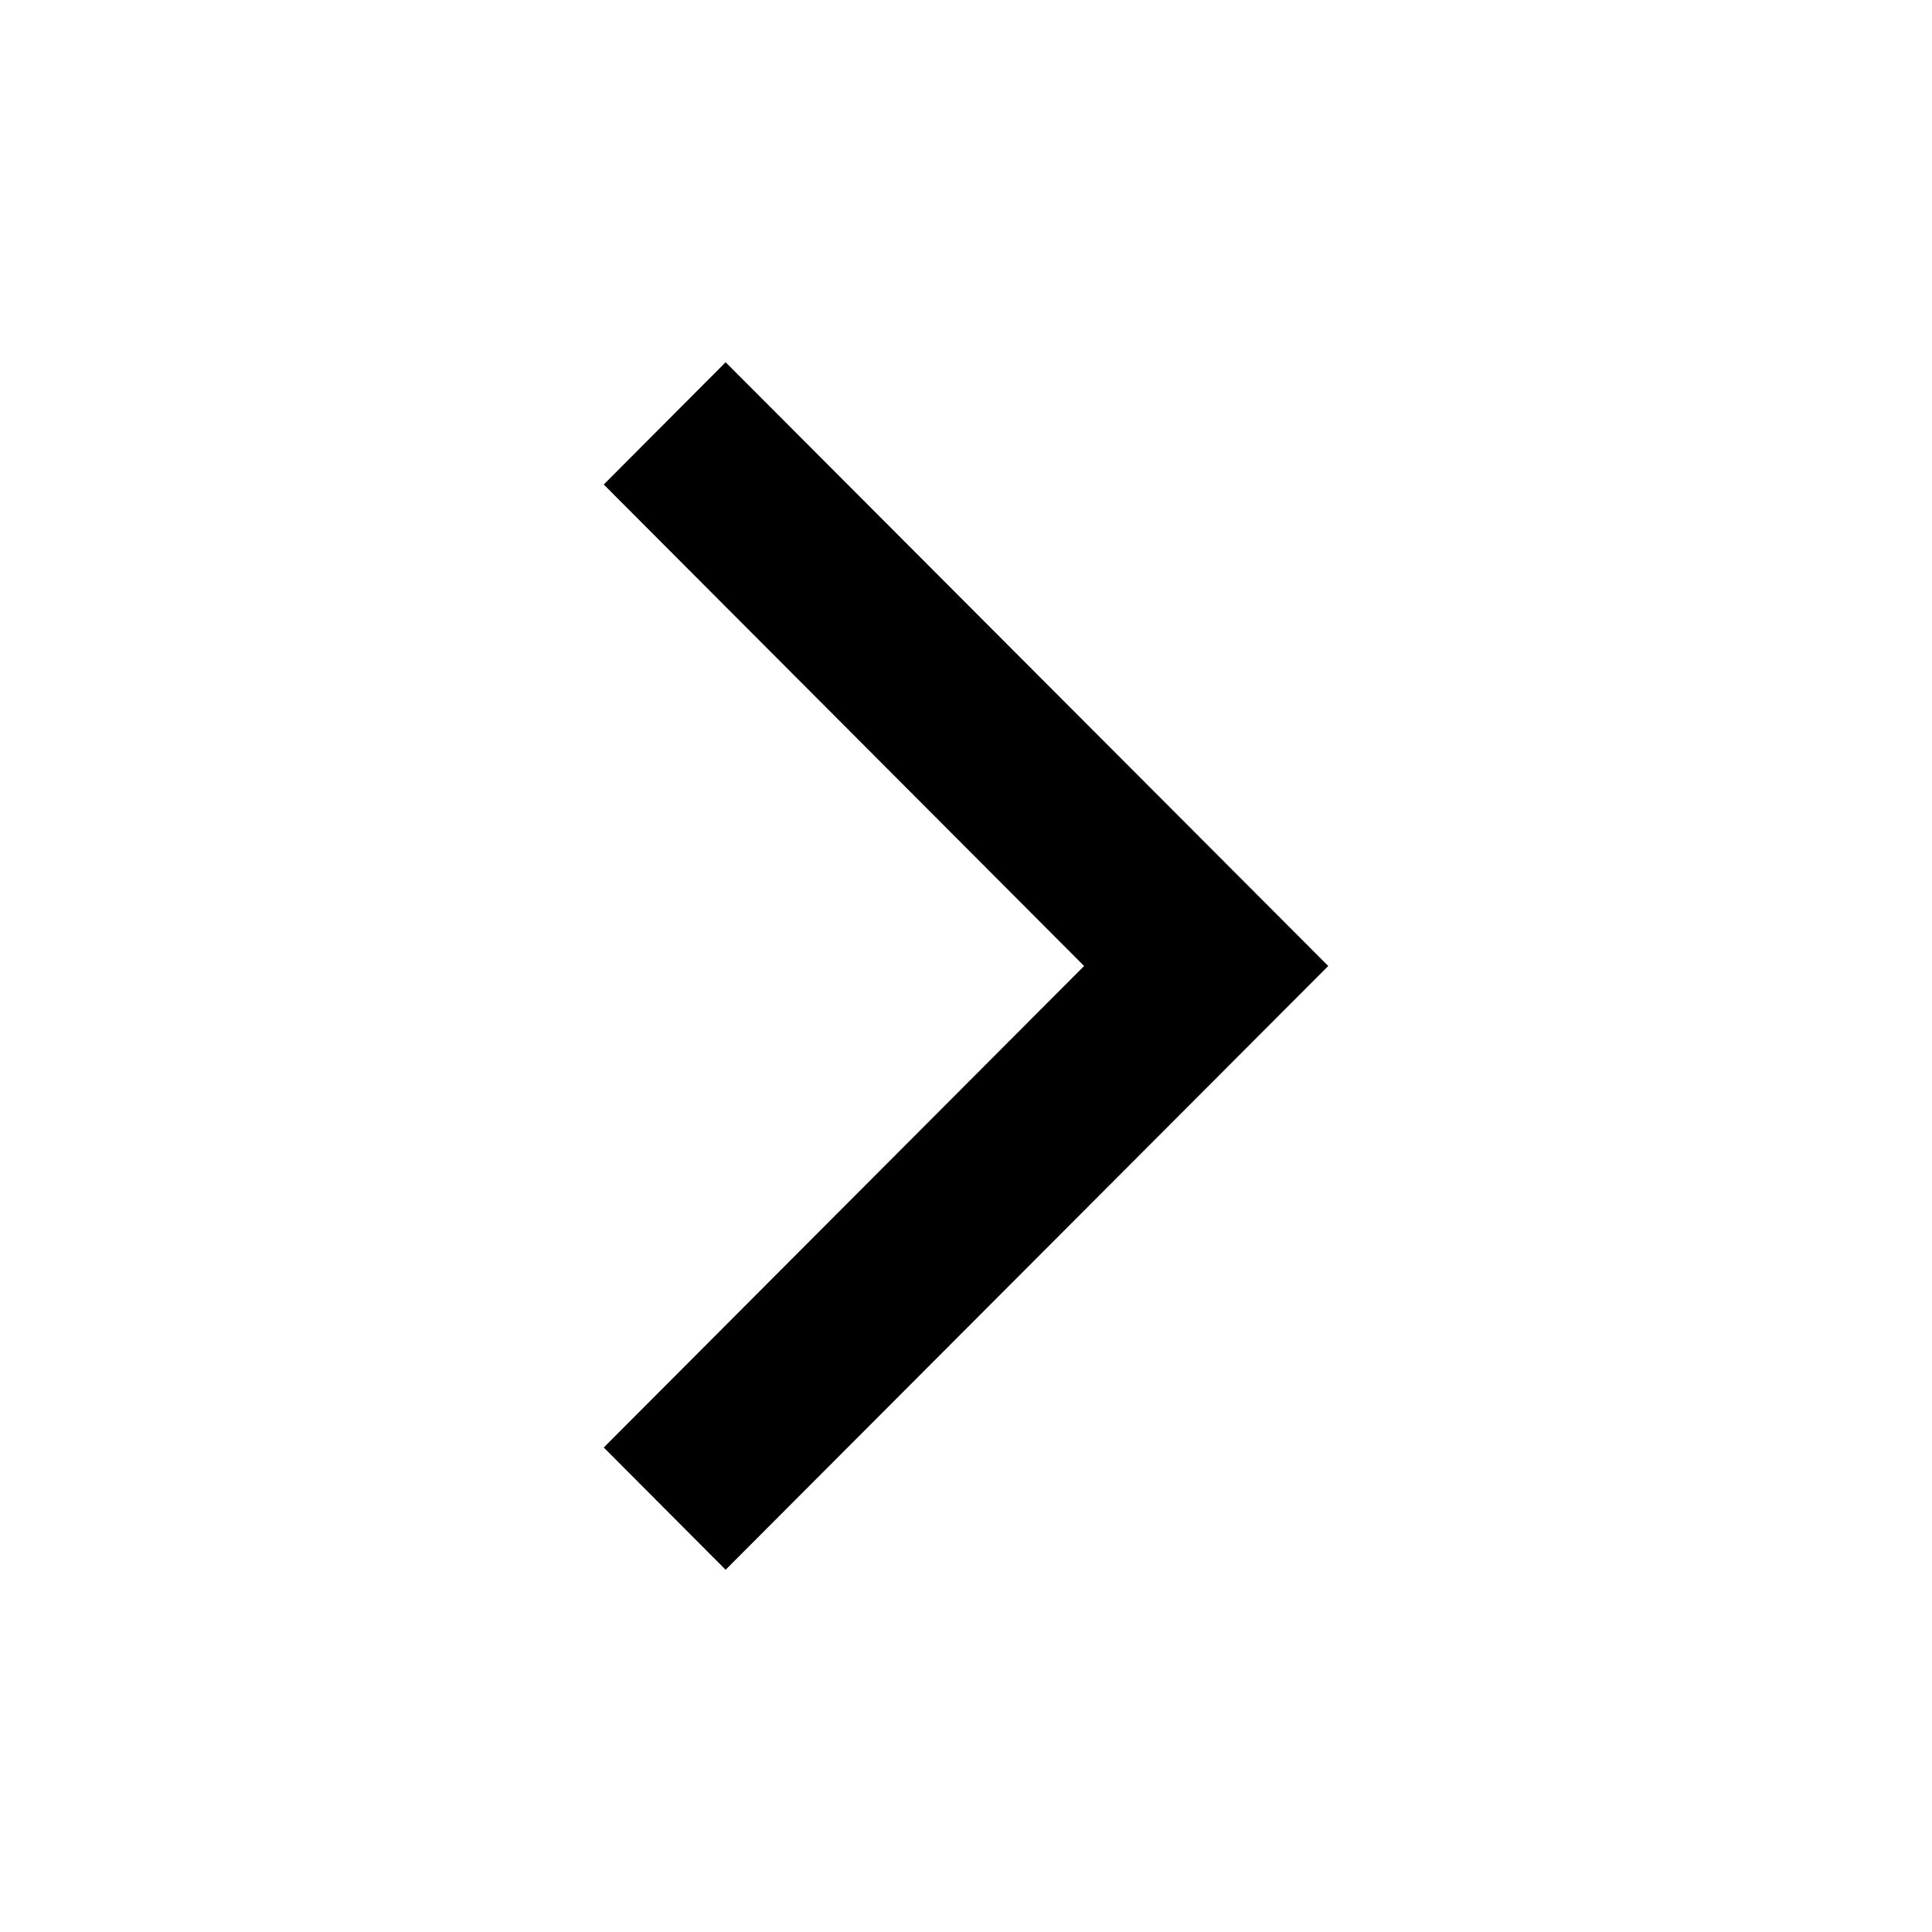
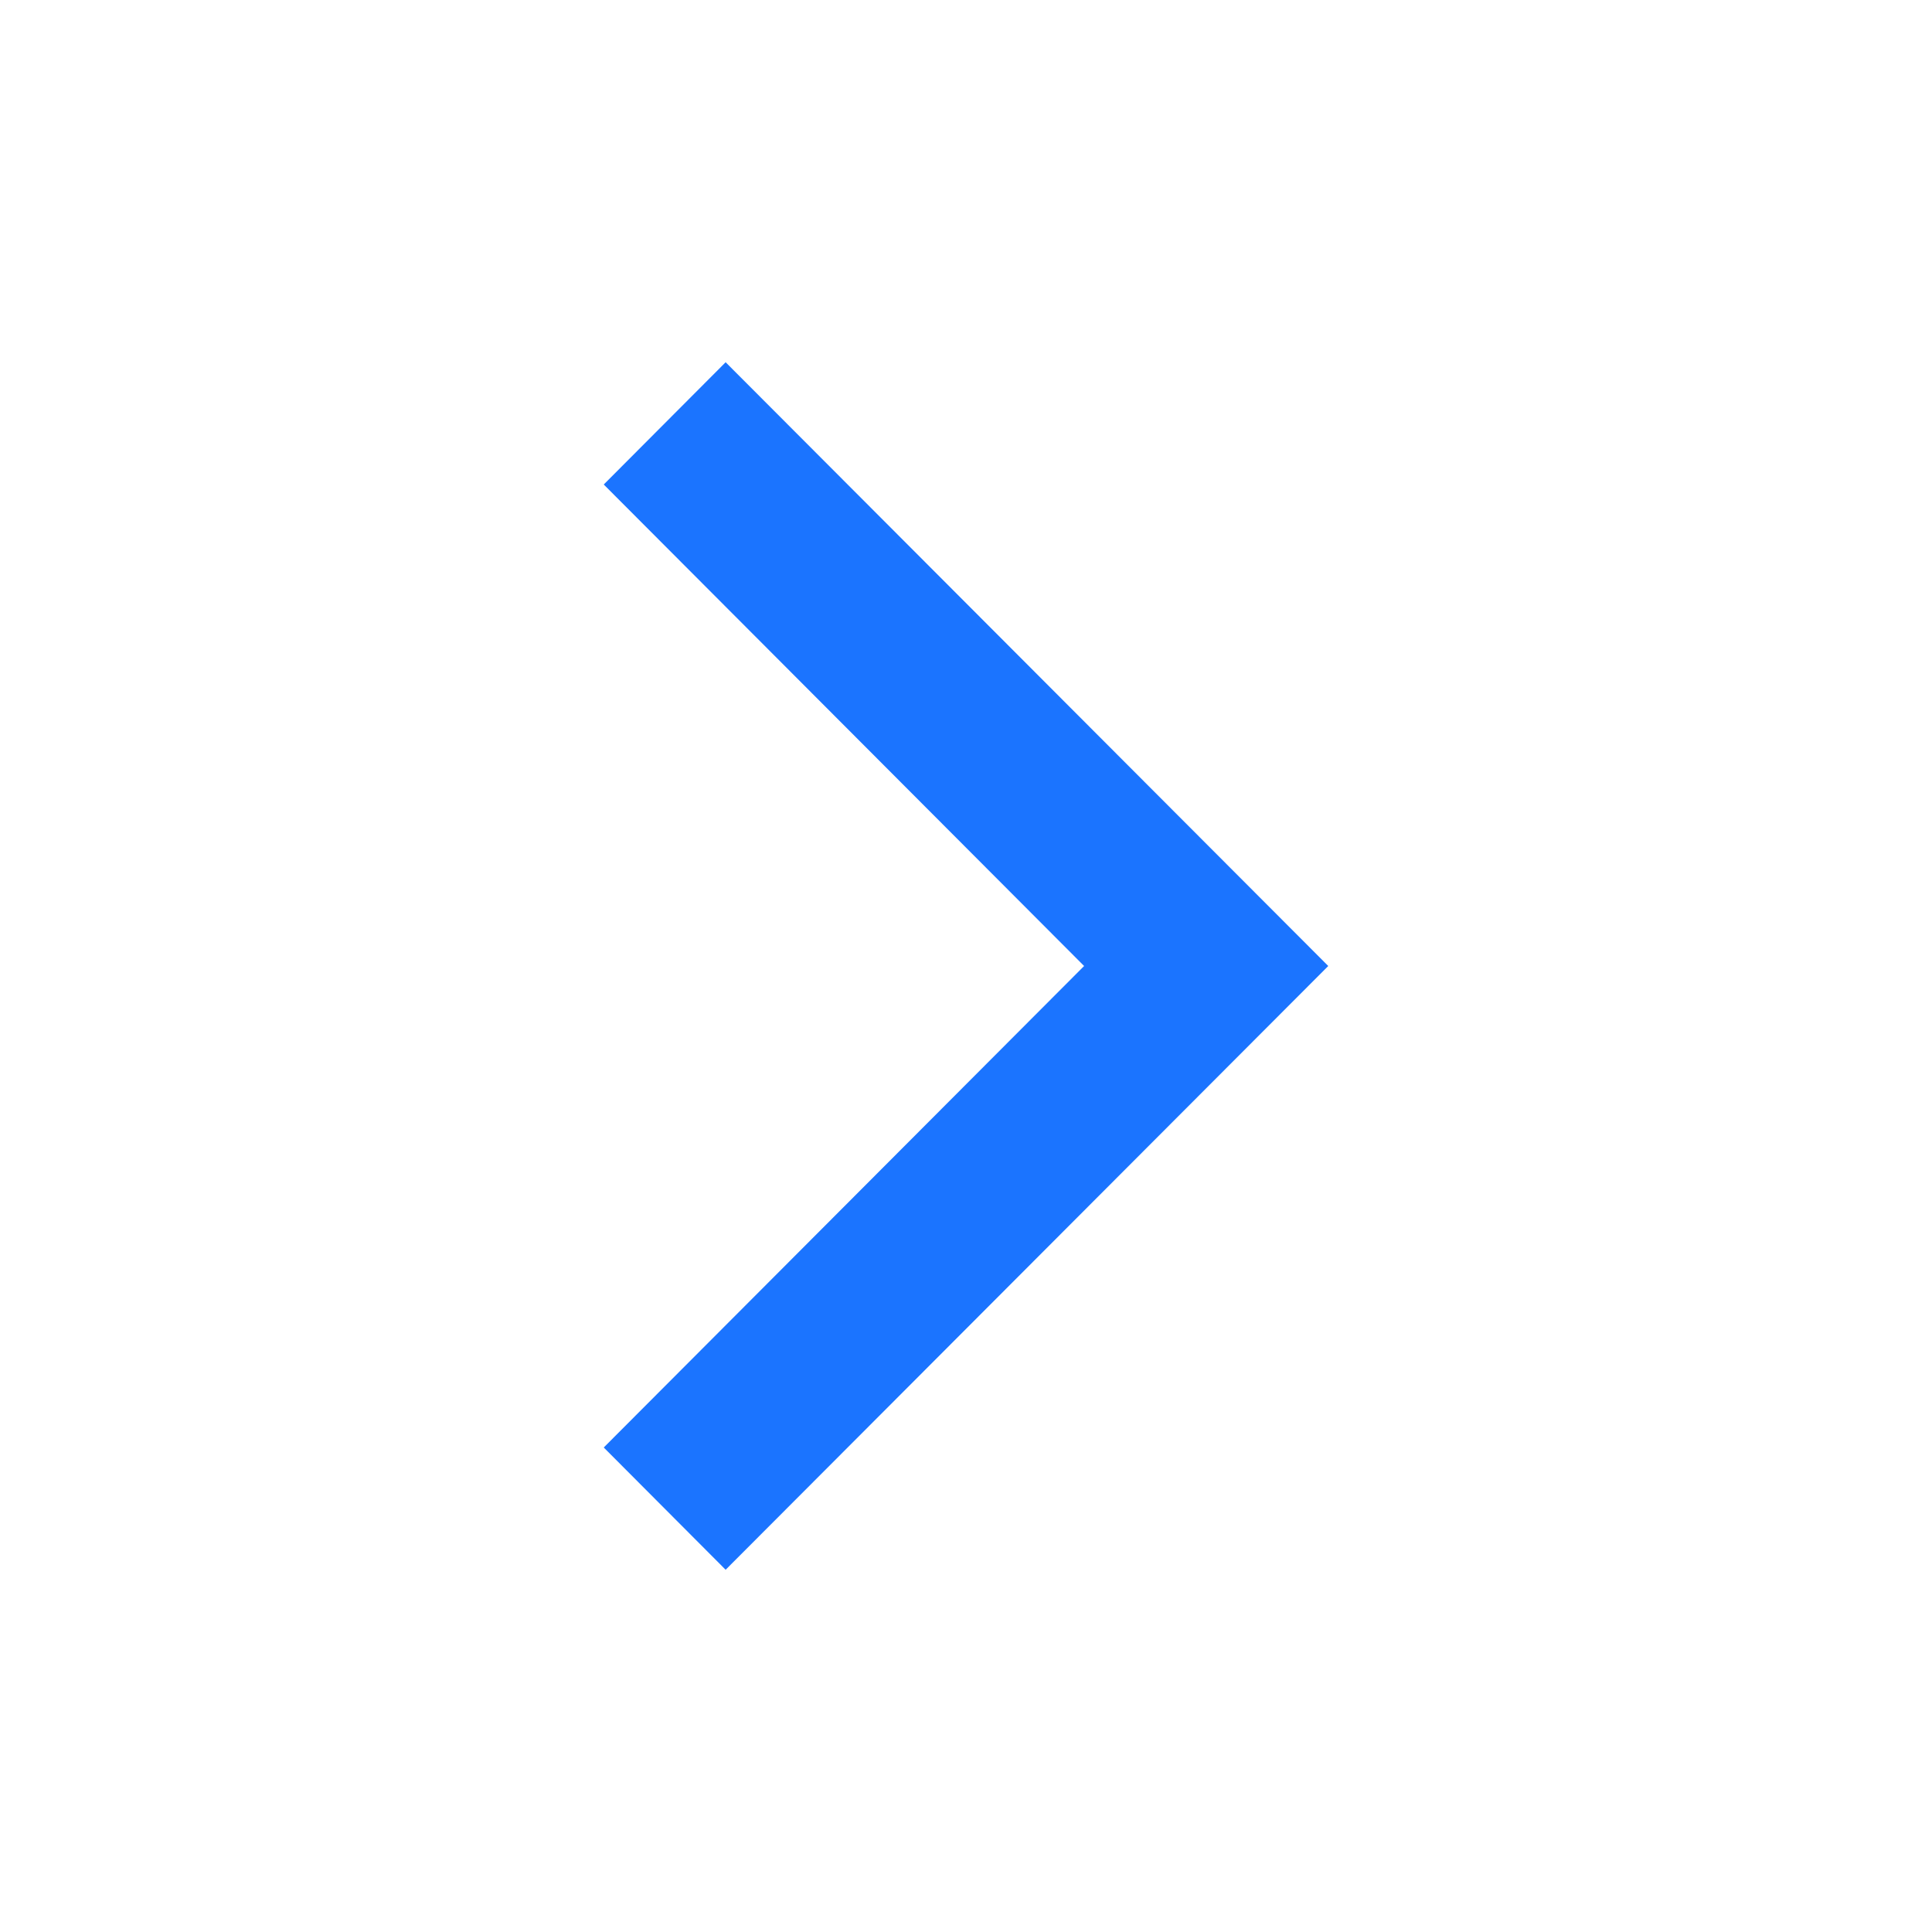
<svg xmlns="http://www.w3.org/2000/svg" version="1.1" id="Layer_1" x="0px" y="0px" width="512px" height="512px" viewBox="0 0 512 512" style="enable-background:new 0 0 512 512;" xml:space="preserve">
-   <polygon points="160,128.4 192.3,96 352,256 352,256 352,256 192.3,416 160,383.6 287.3,256 " />
+   <g fill="#1b74ff" fill-opacity="1">
+     <polygon points="160,128.4 192.3,96 352,256 352,256 352,256 192.3,416 160,383.6 287.3,256 " />
+   </g>
</svg>
